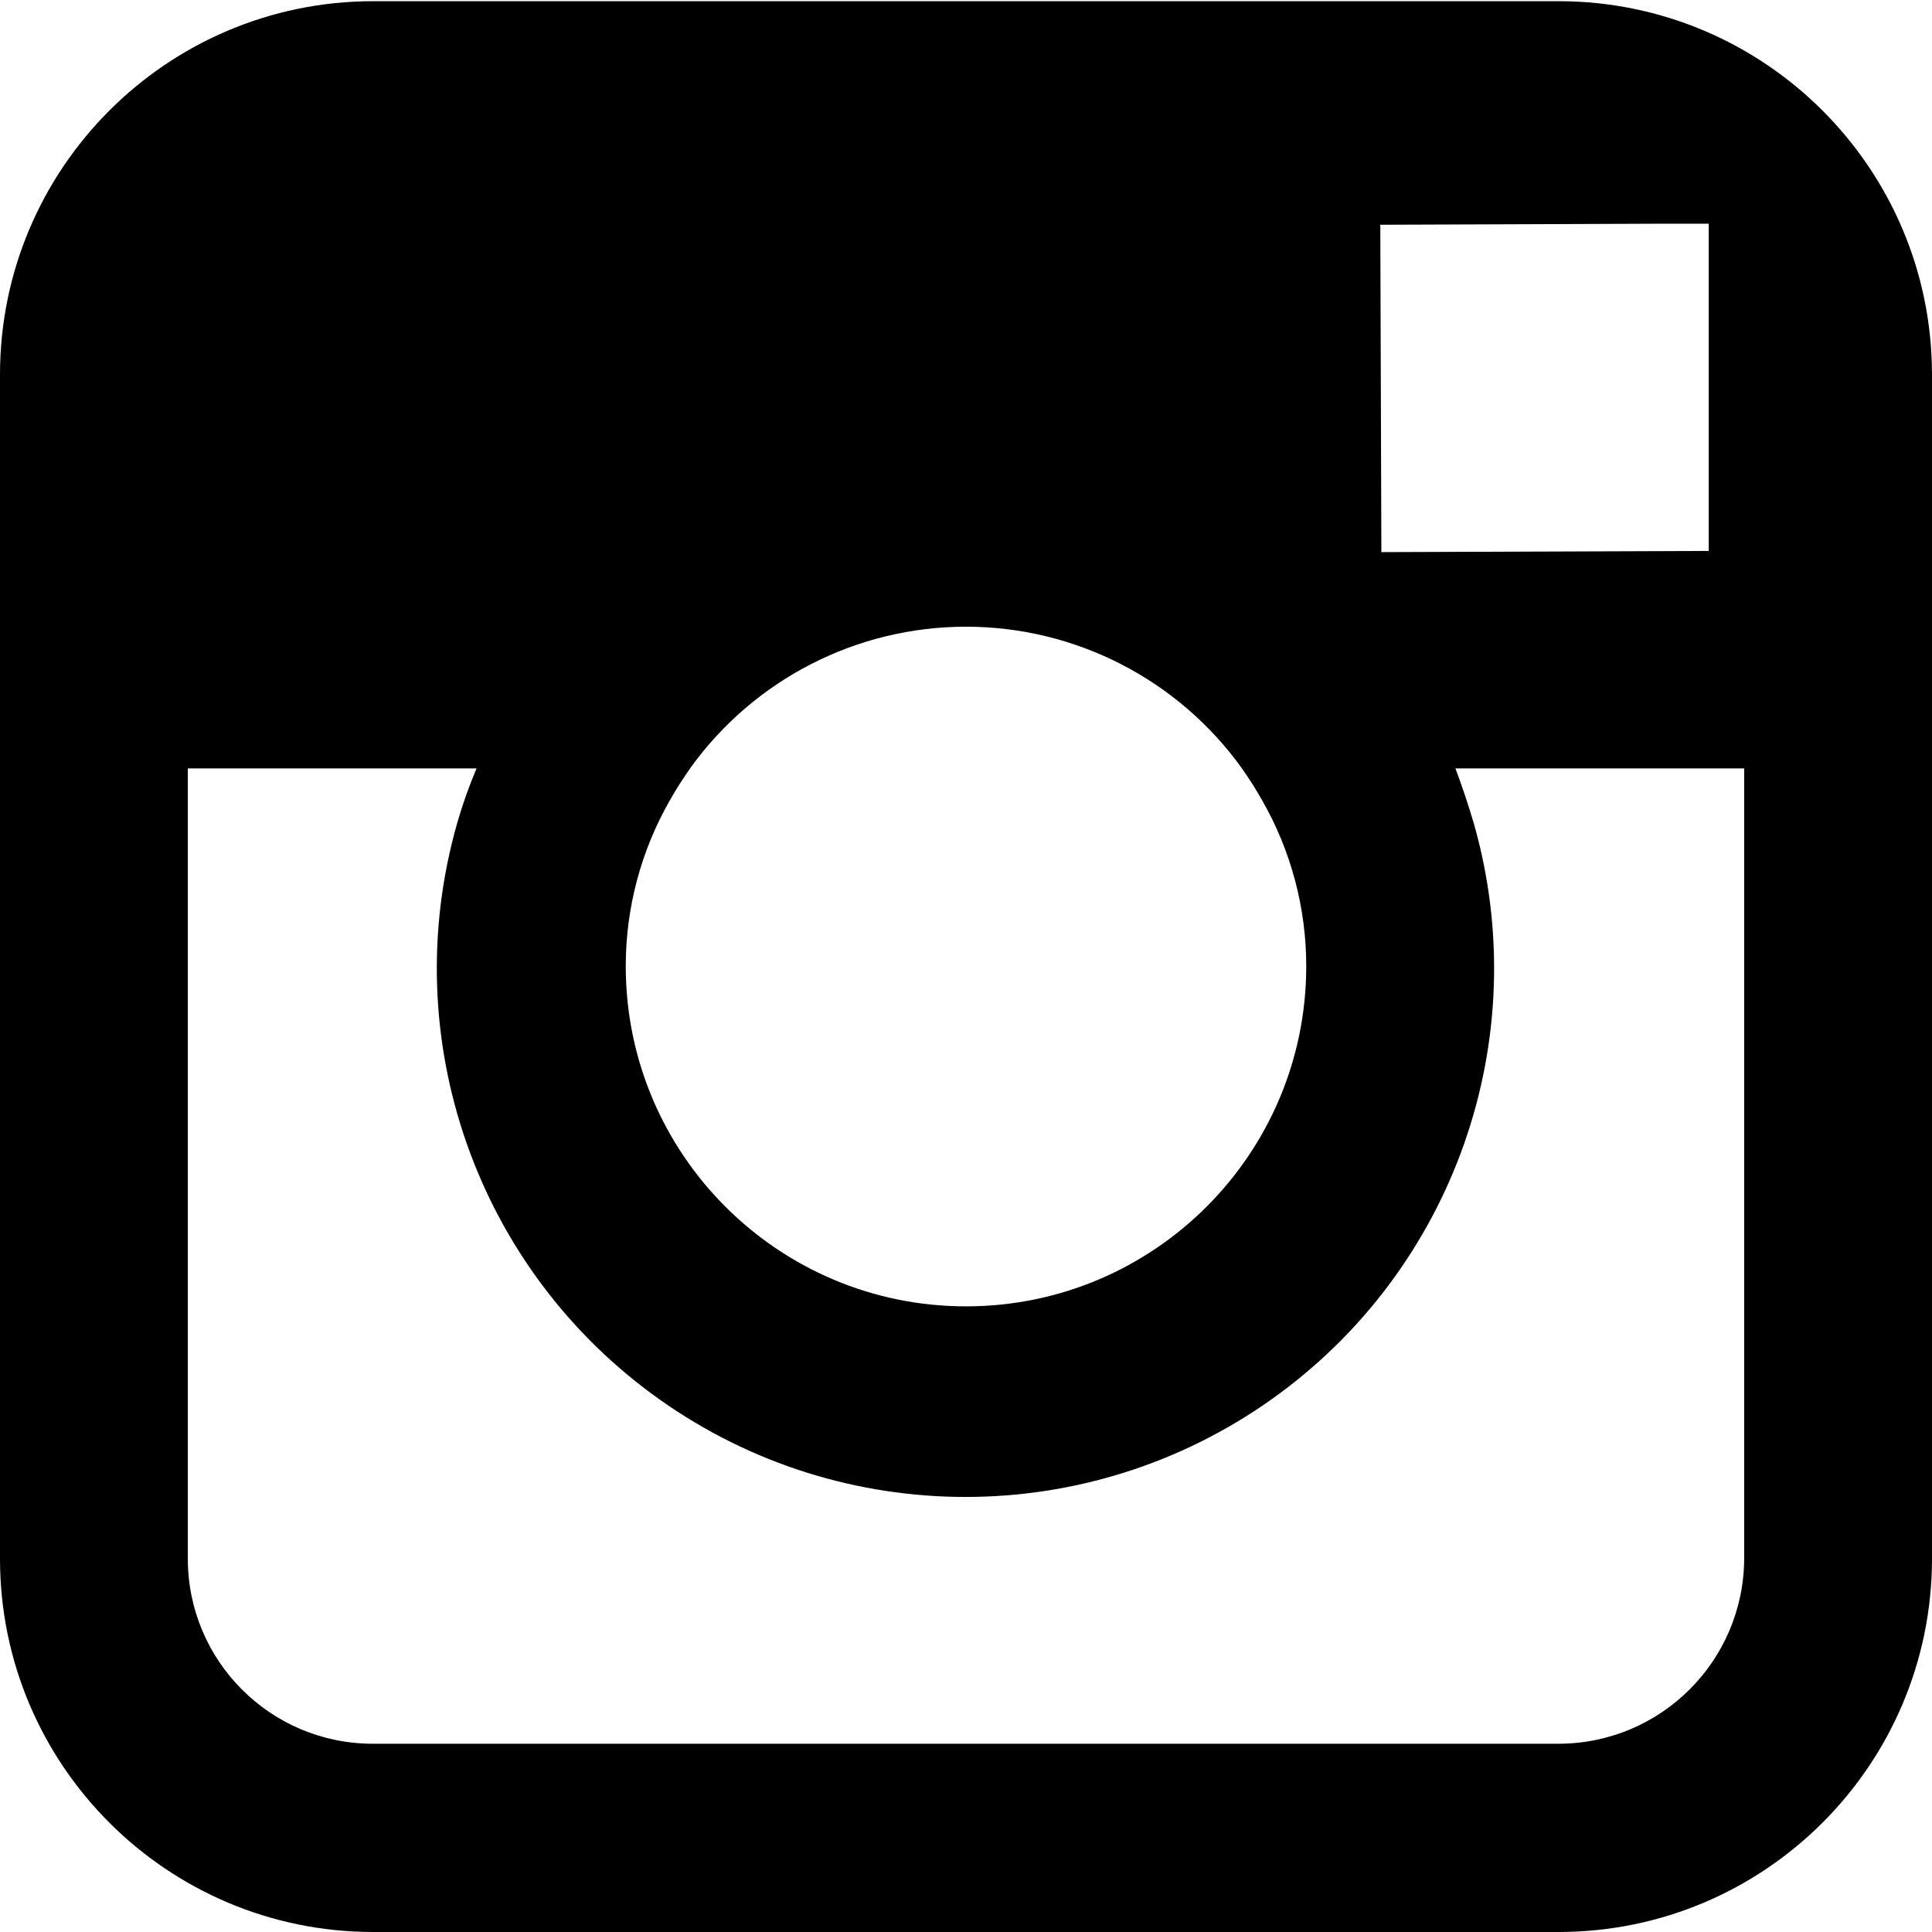
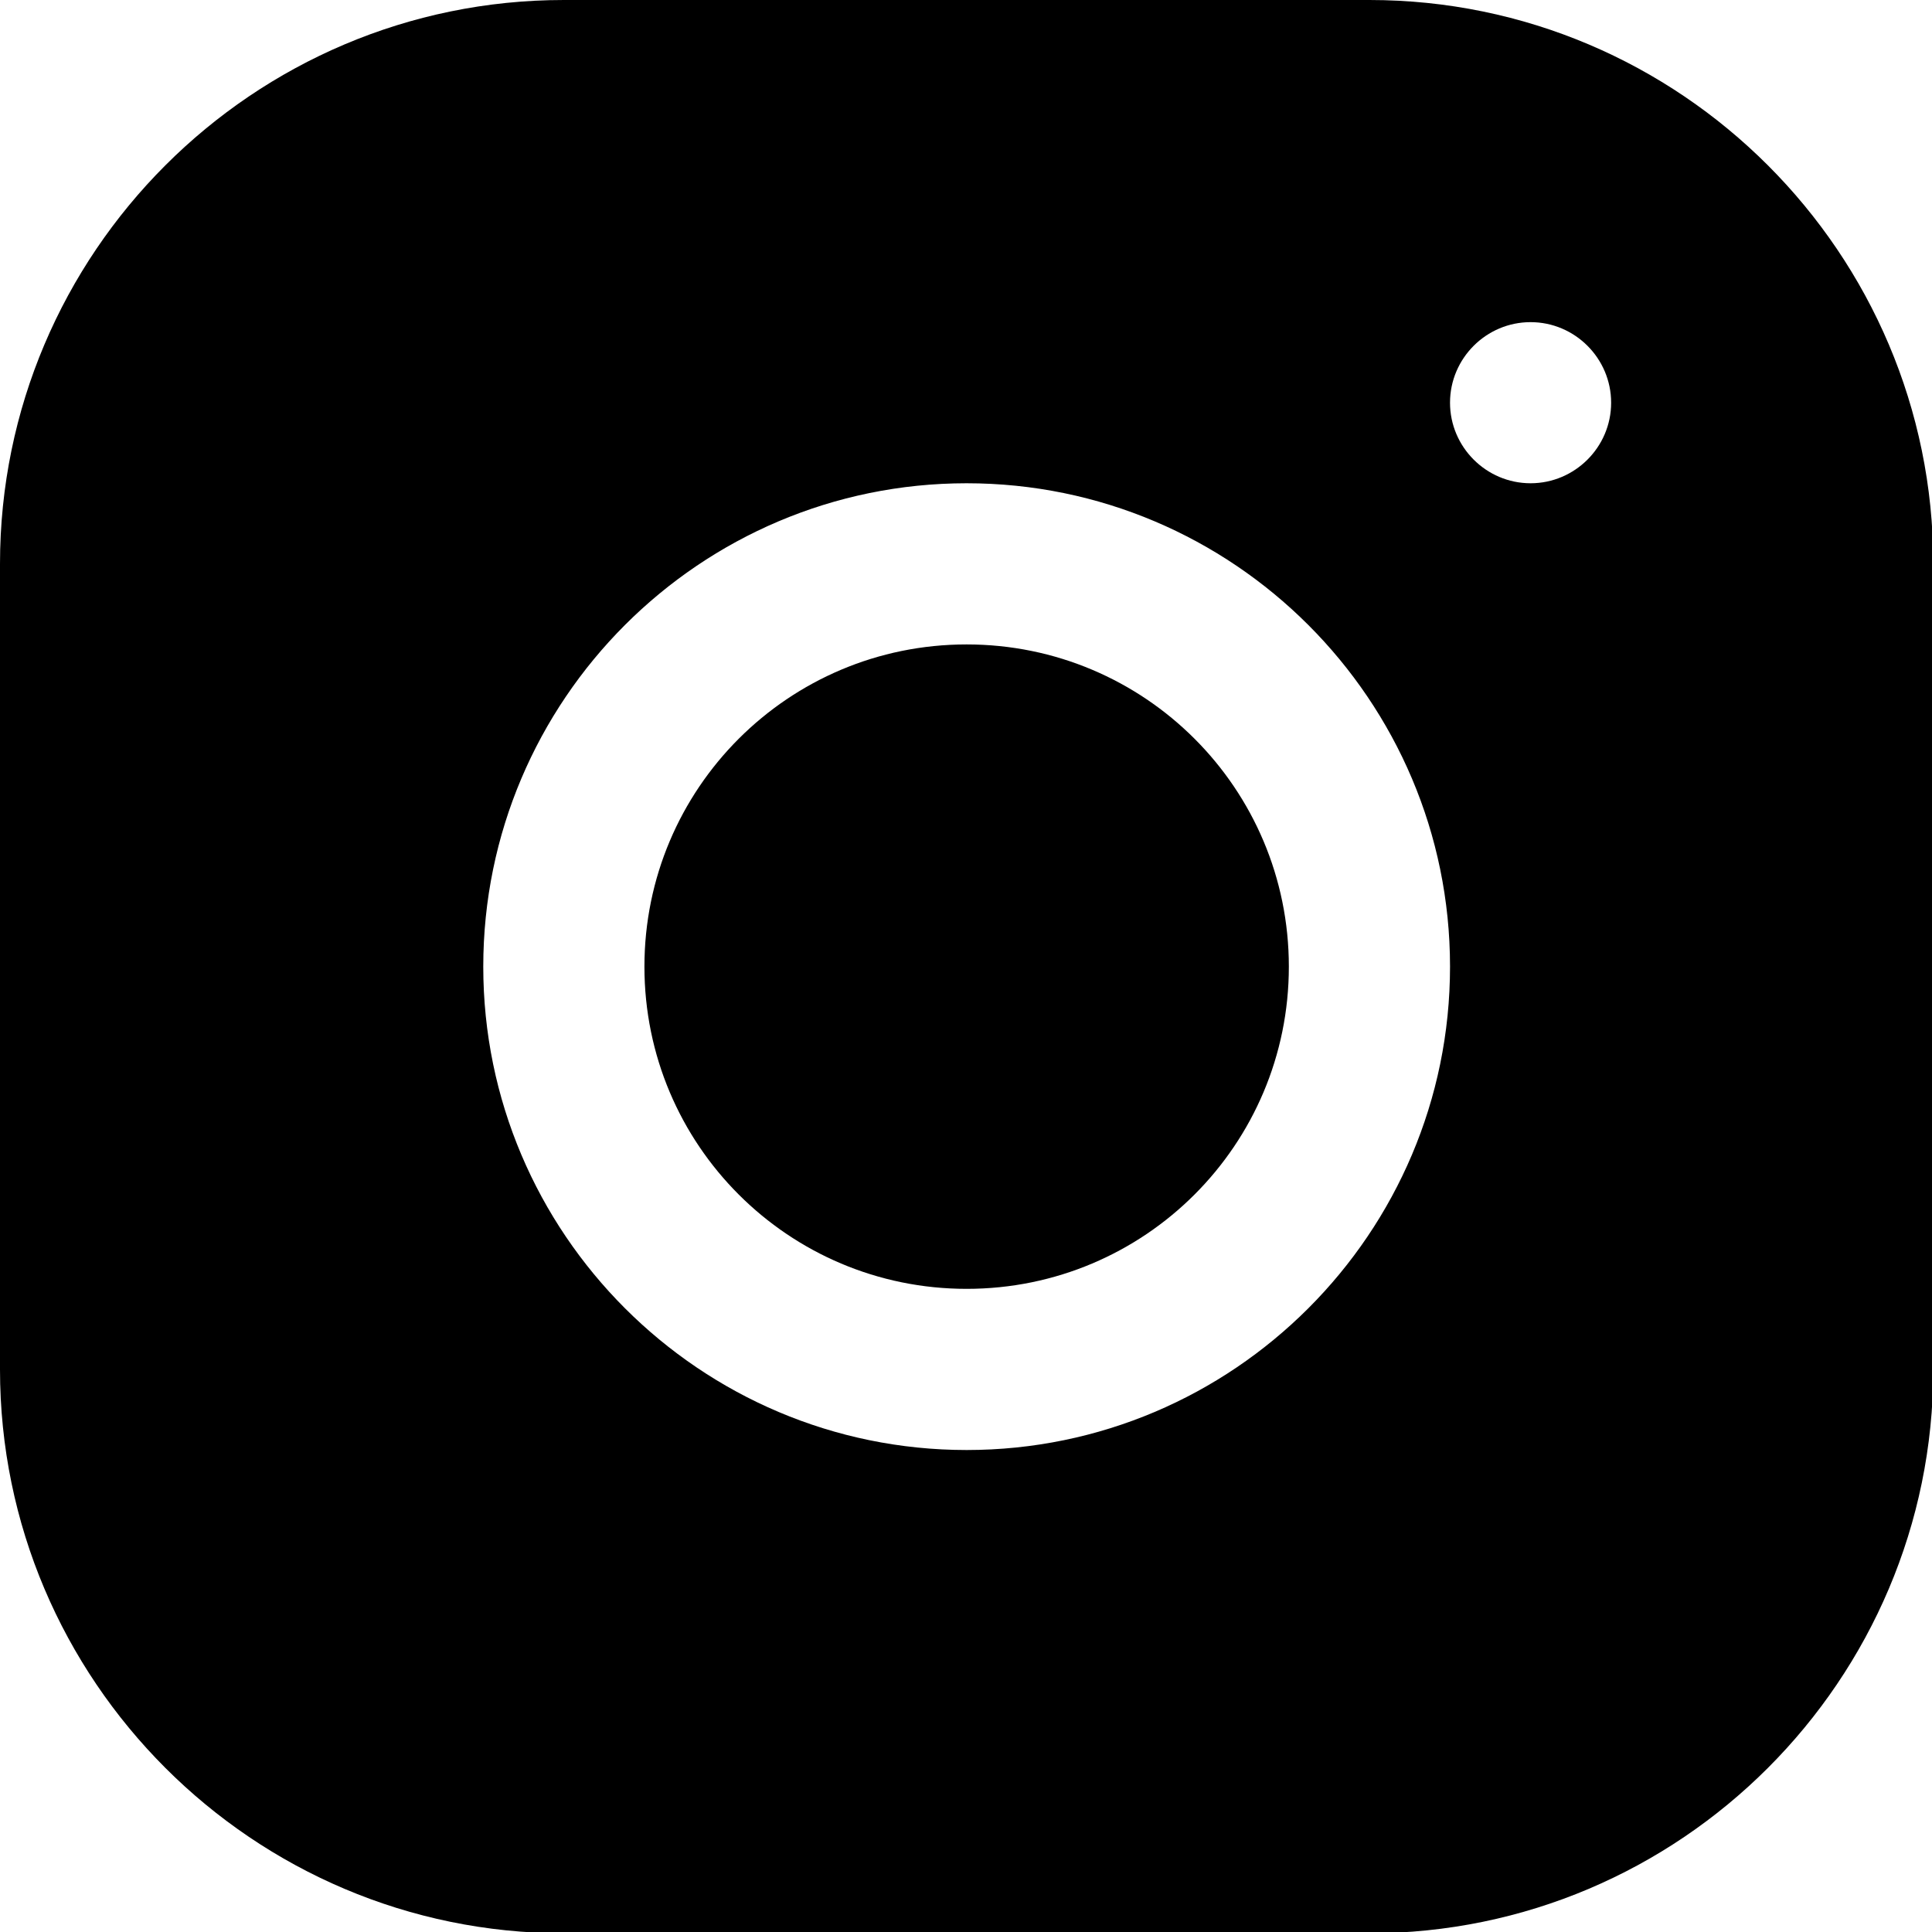
- <svg xmlns="http://www.w3.org/2000/svg" width="90" height="90" viewBox="0 0 18 18">
-   <path data-name="Forme 9 copie 2" d="M14.52.011H3.47A3.479 3.479 0 0 0 0 3.487v11.037A3.478 3.478 0 0 0 3.47 18h11.05A3.48 3.48 0 0 0 18 14.526V3.487A3.481 3.481 0 0 0 14.52.011zm1 2.073h.4v3.049l-3.05.011-.01-3.05zM6.43 7.158a3.163 3.163 0 0 1 5.14 0 3.418 3.418 0 0 1 .19.3 3.108 3.108 0 0 1 .41 1.543 3.17 3.17 0 0 1-6.34 0 3.108 3.108 0 0 1 .41-1.543 3.418 3.418 0 0 1 .19-.299zm9.82 7.365a1.731 1.731 0 0 1-1.73 1.723H3.47a1.723 1.723 0 0 1-1.72-1.723V7.159h2.69a4.424 4.424 0 0 0-.18.508 4.925 4.925 0 1 0 9.47 0 7.754 7.754 0 0 0-.17-.508h2.69v7.365z" fill-rule="evenodd" />
+ <svg xmlns="http://www.w3.org/2000/svg" viewBox="0 0 299 299">
+   <path d="m99.733,149.599c0,27.566 22.3,49.866 49.866,49.866s49.866,-22.3 49.866,-49.866s-22.3,-49.866 -49.866,-49.866s-49.866,22.3 -49.866,49.866zm124.676,0c0,41.259 -33.55,74.809 -74.809,74.809c-41.259,0 -74.809,-33.55 -74.809,-74.809c0,-41.259 33.55,-74.809 74.799,-74.809c41.269,0 74.819,33.55 74.819,74.799l0,0.01zm24.933,-87.266c0,6.852 -5.605,12.457 -12.467,12.457s-12.467,-5.605 -12.467,-12.467s5.605,-12.467 12.467,-12.467s12.467,5.605 12.467,12.467l0,0.01zm-162.076,-62.333c-48.121,0 -87.266,39.155 -87.266,87.266l0,124.666c0,48.111 39.155,87.266 87.266,87.266l124.666,0c48.111,0 87.266,-39.155 87.266,-87.266l0,-124.666c0,-48.111 -39.155,-87.266 -87.266,-87.266l-124.666,0z" />
</svg>
